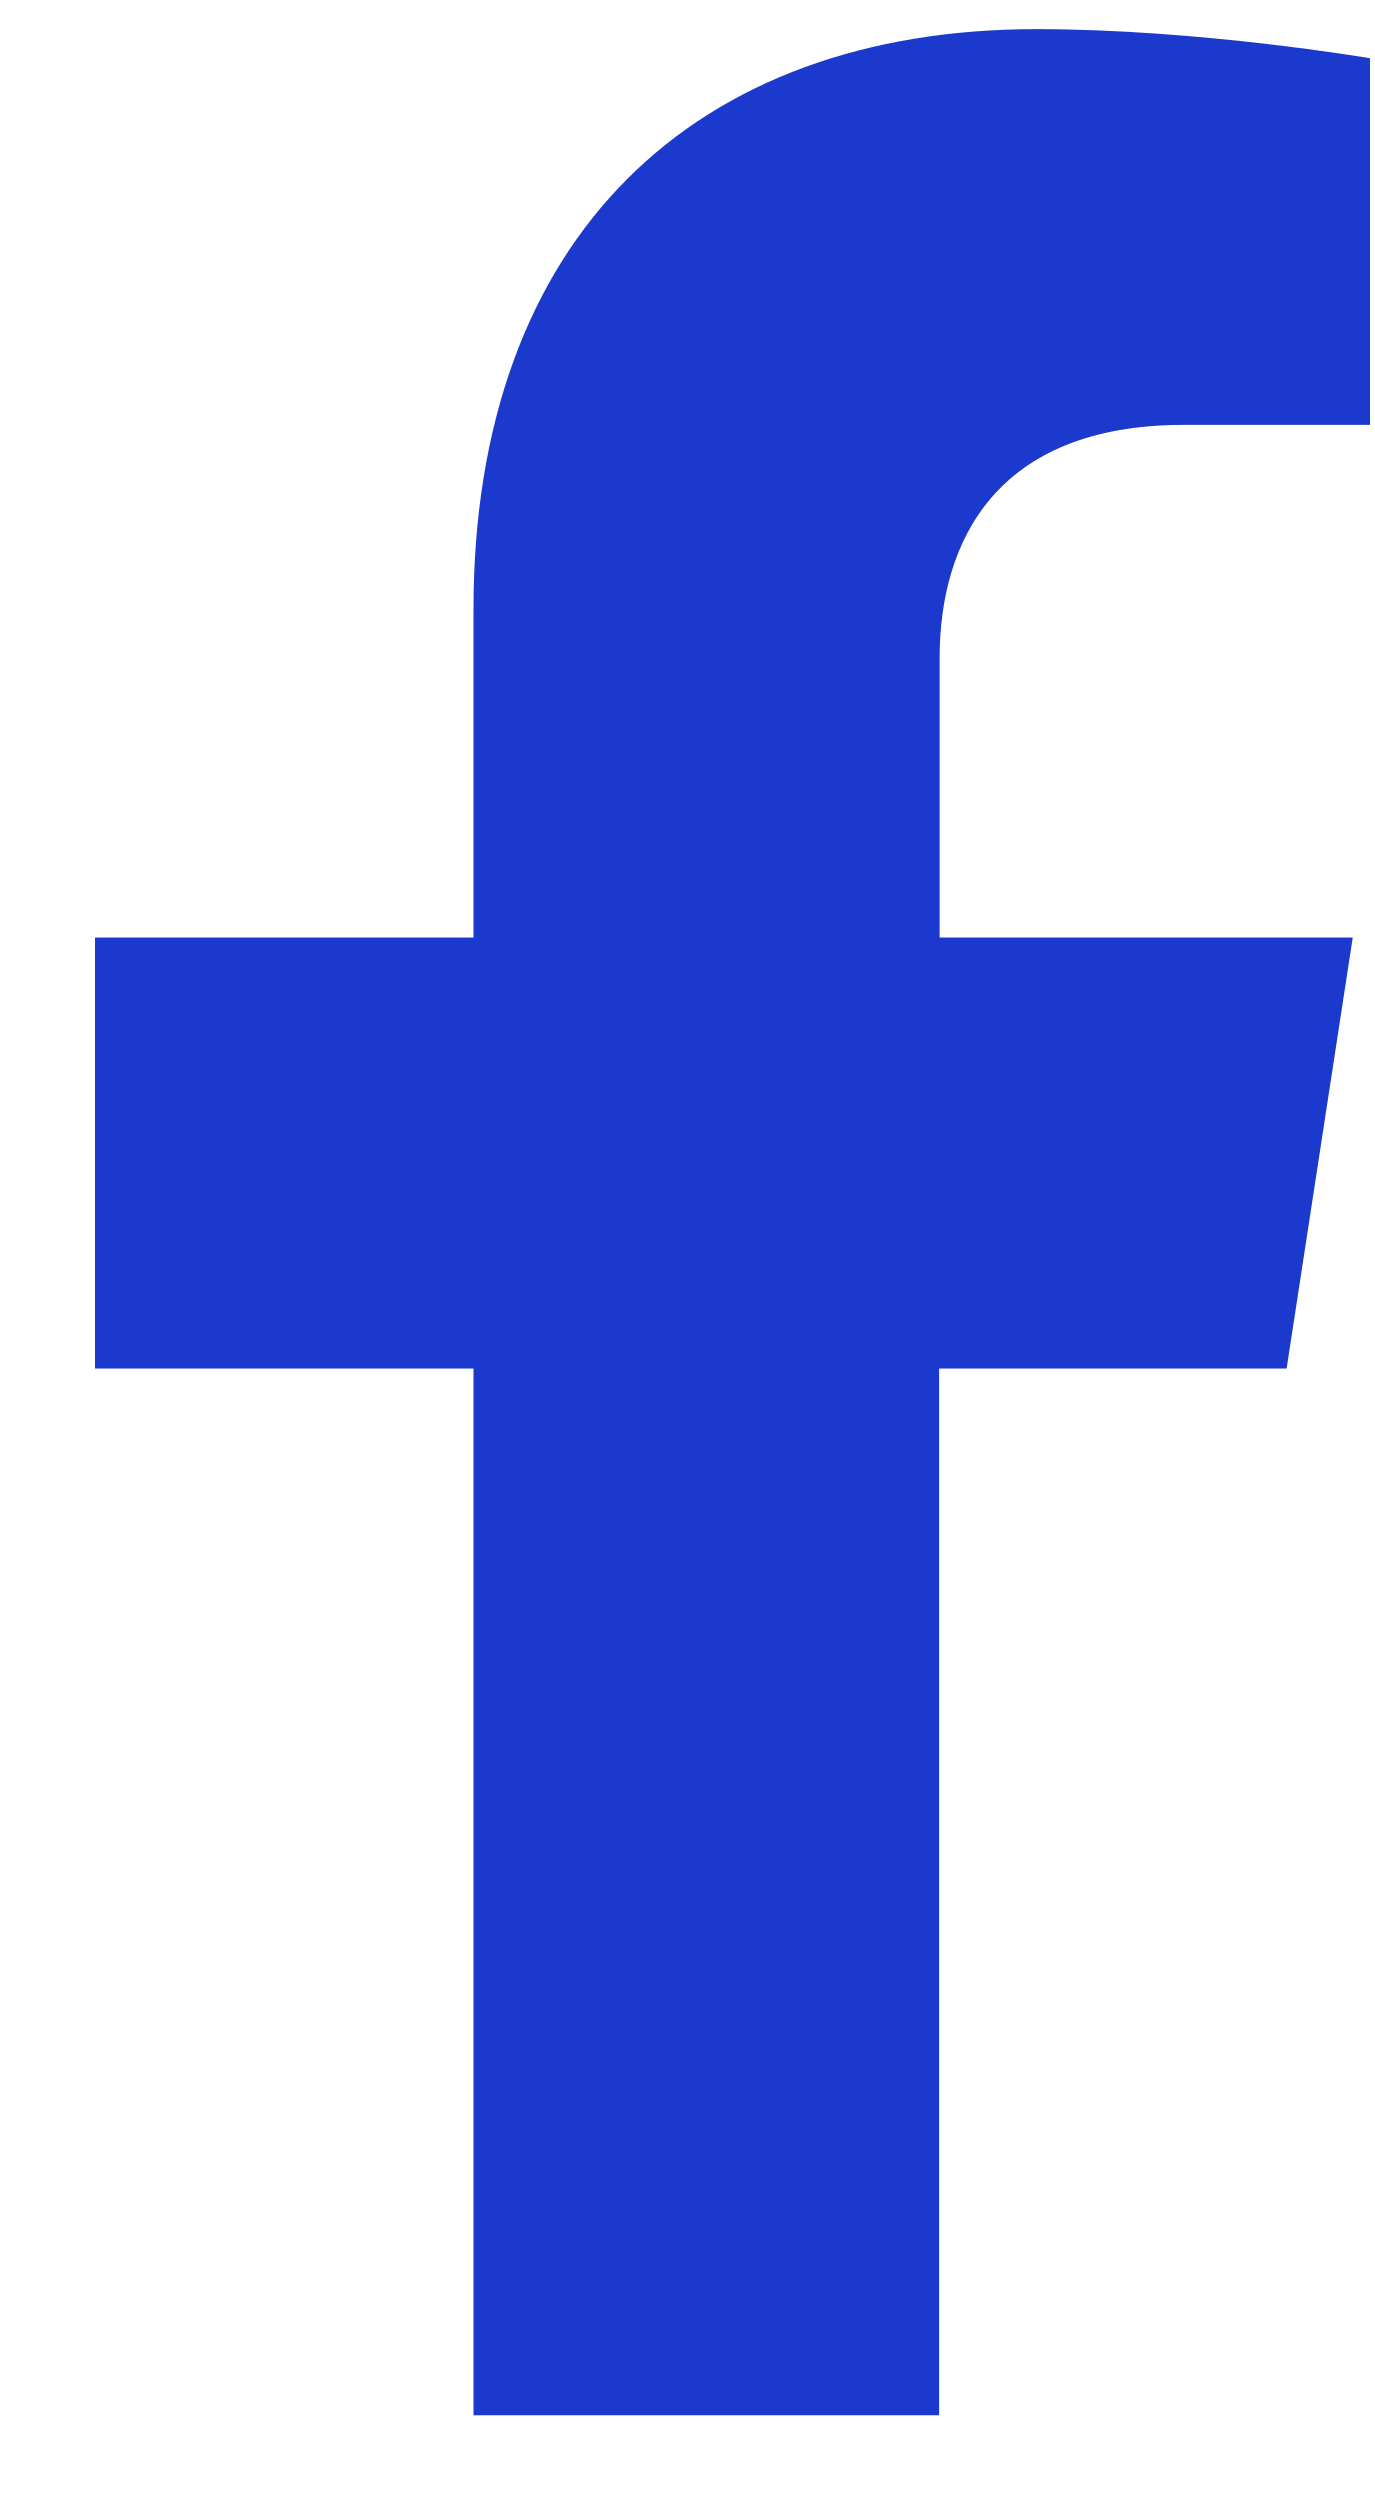
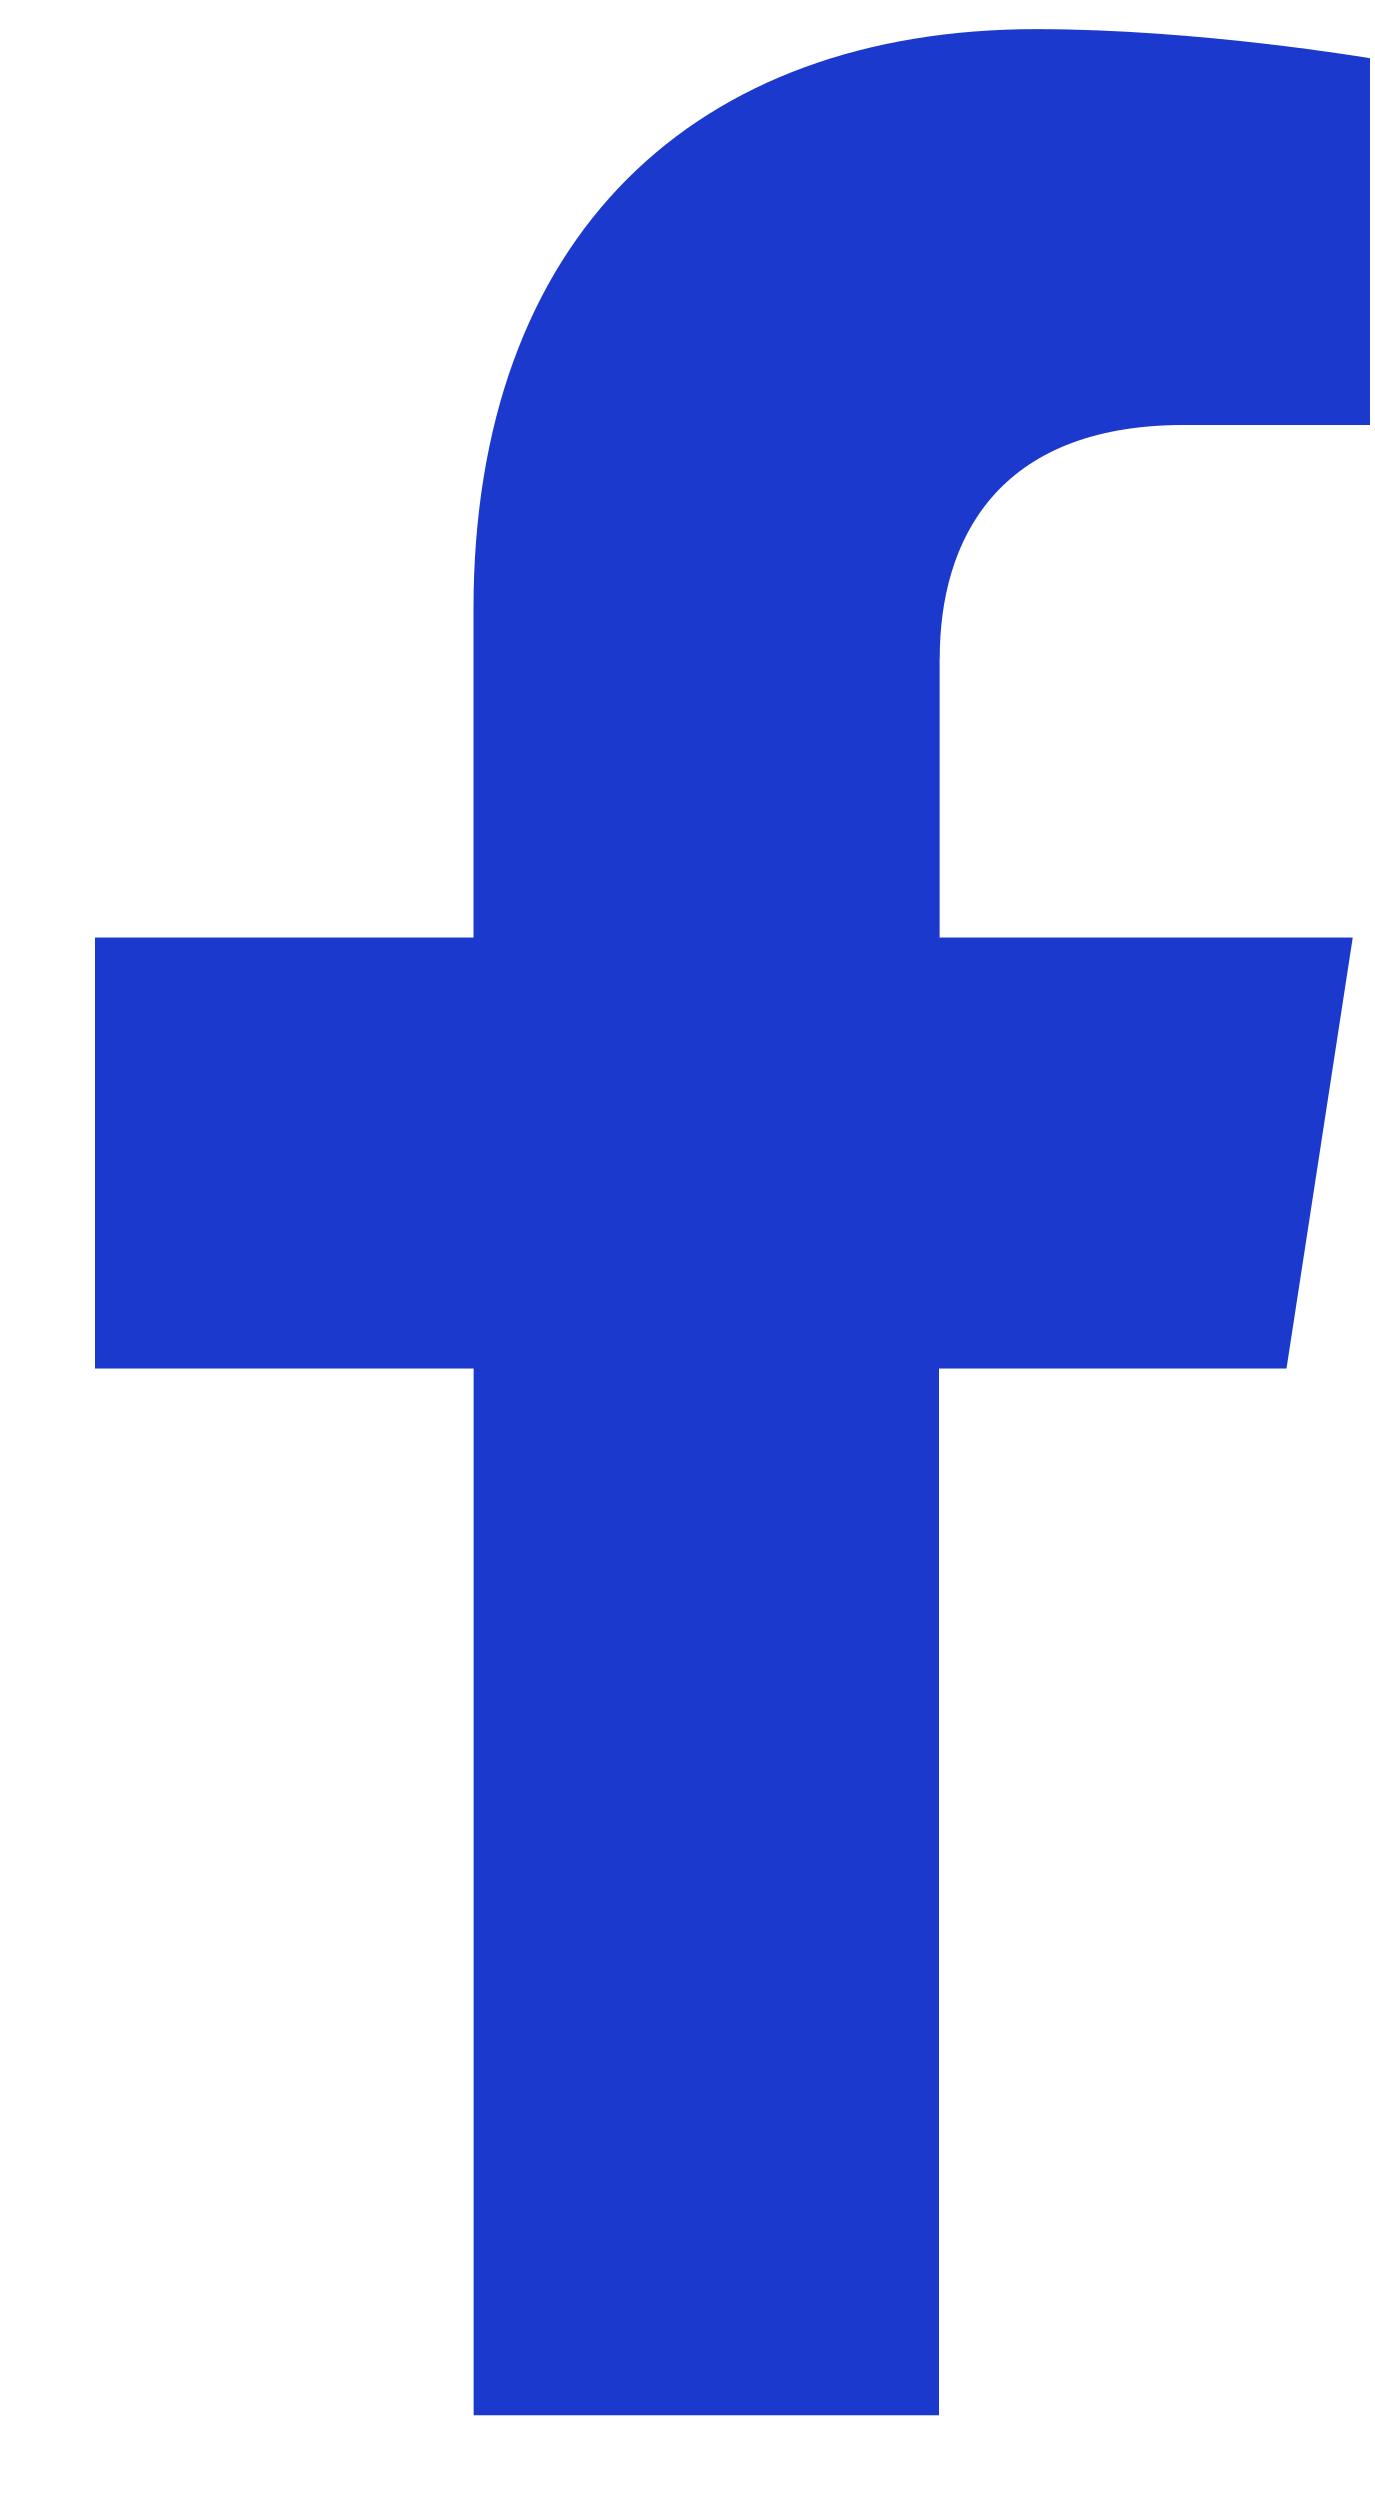
- <svg xmlns="http://www.w3.org/2000/svg" width="11" height="20" viewBox="0 0 11 20" fill="none">
-   <path fill-rule="evenodd" clip-rule="evenodd" d="M7.517 5.264V7.5H10.822L10.293 10.948H7.513V19.322H3.788V10.948H0.76V7.5H3.788V4.873C3.788 1.883 5.567 0.233 8.29 0.233C9.597 0.233 10.96 0.466 10.96 0.466V3.399H9.458C7.975 3.404 7.517 4.324 7.517 5.264Z" fill="#1B3ACD" />
+ <svg xmlns="http://www.w3.org/2000/svg" width="11" height="20" fill="none">
+   <path fill-rule="evenodd" clip-rule="evenodd" d="M7.517 5.264V7.5h3.305l-.53 3.448h-2.78v8.374H3.789v-8.374H.76V7.5h3.028V4.873c0-2.99 1.779-4.64 4.502-4.64 1.307 0 2.67.233 2.67.233V3.4H9.458c-1.483.005-1.94.925-1.94 1.865z" fill="#1B3ACD" />
</svg>
